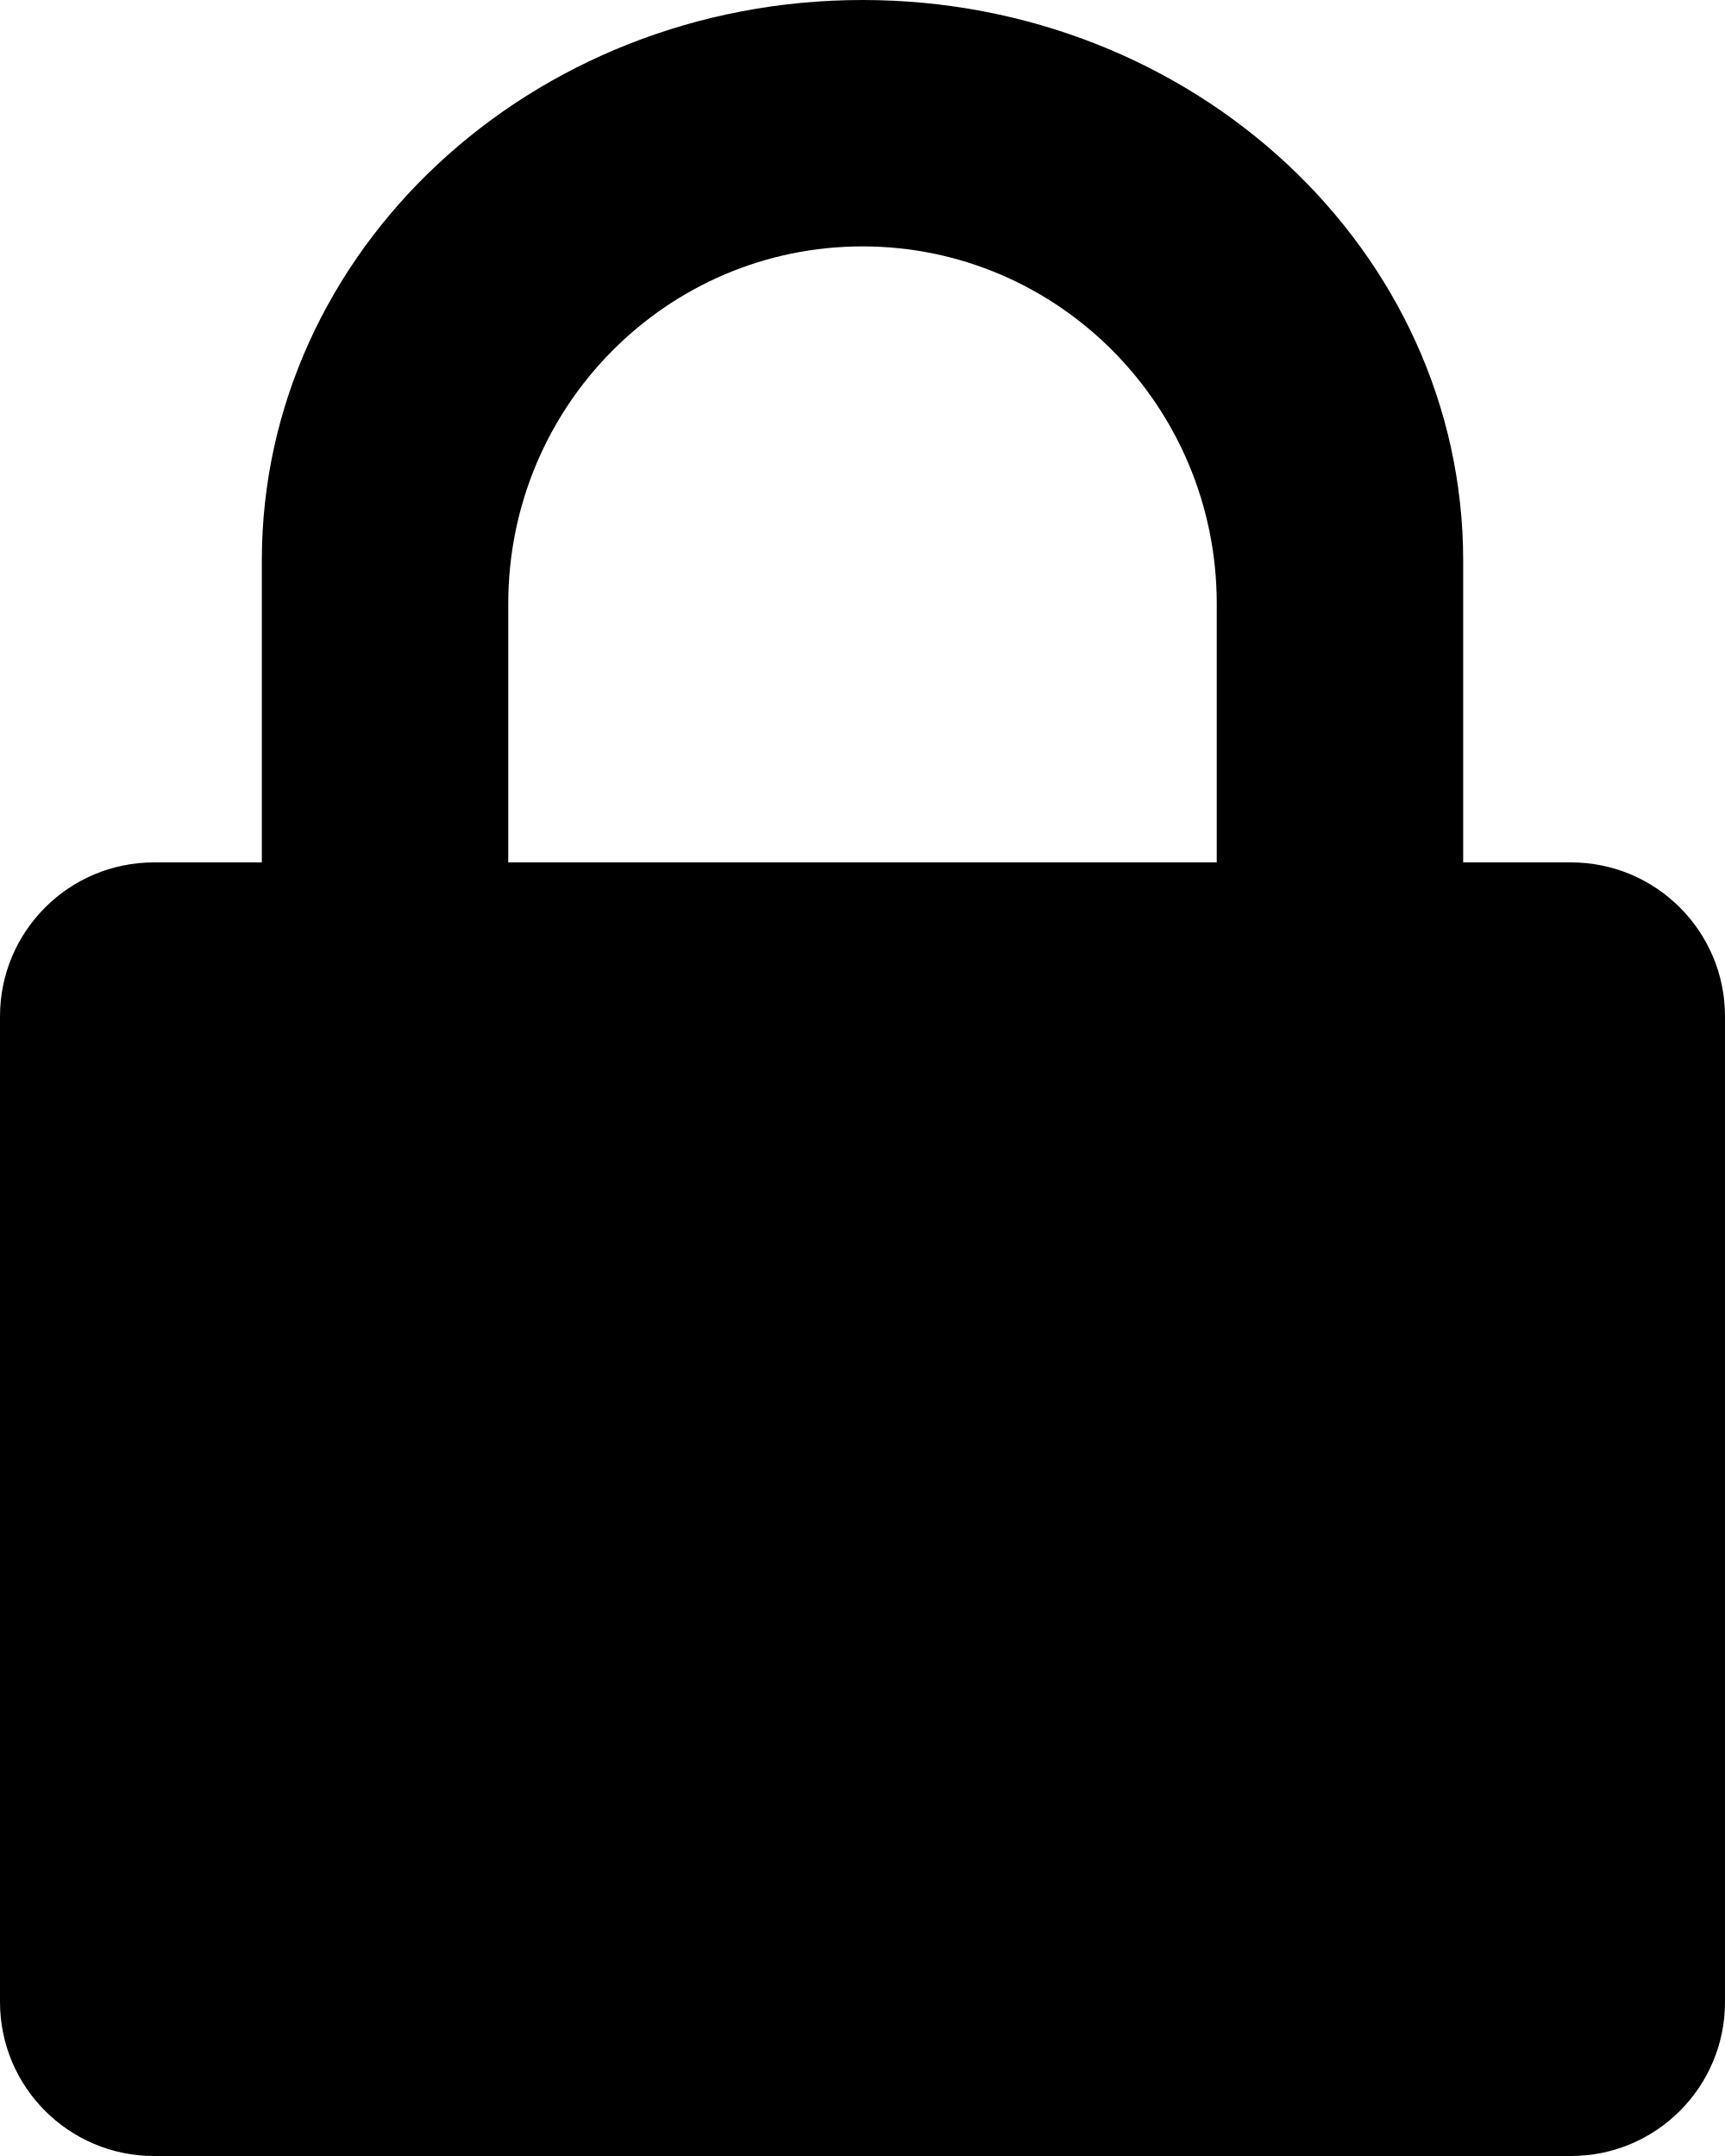
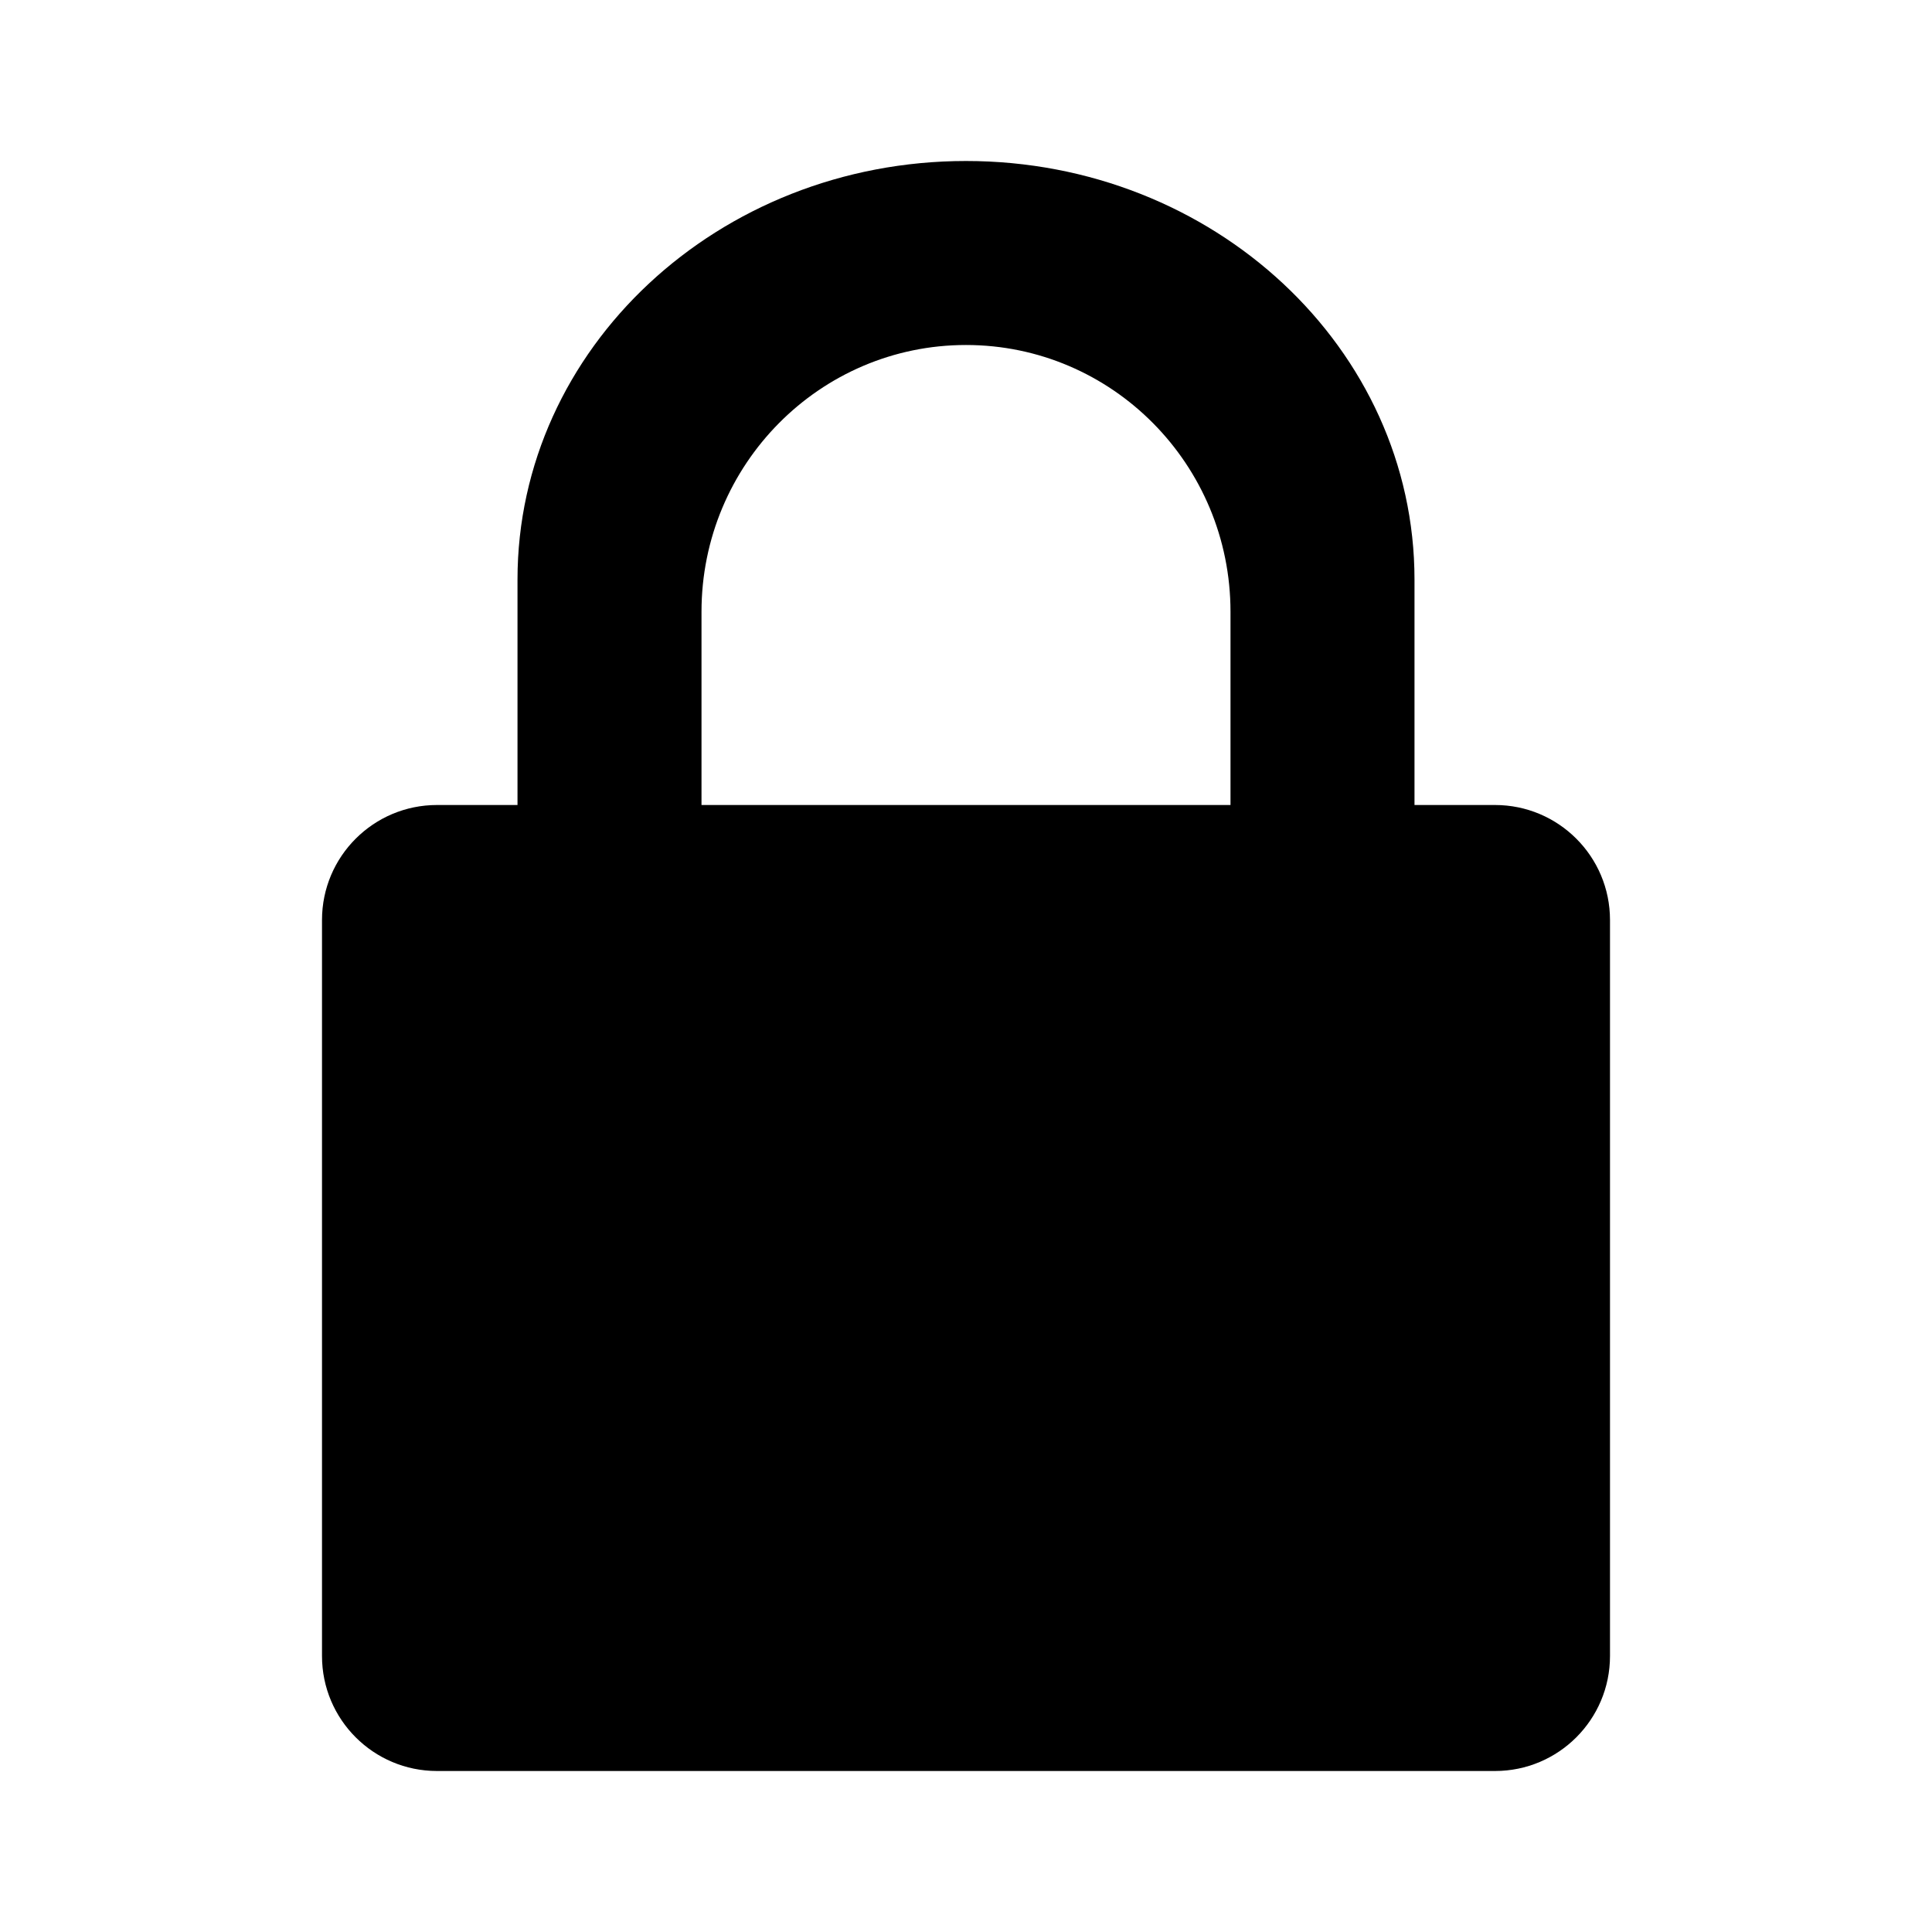
- <svg xmlns="http://www.w3.org/2000/svg" width="224" height="280">
-   <path fill-rule="evenodd" d="M20 112h184c11.046 0 20 8.954 20 20v128c0 11.046-8.954 20-20 20H20c-11.046 0-20-8.954-20-20V132c0-11.046 8.954-20 20-20zM112 0c43.078 0 78 32.594 78 72.8V112H34V72.8C34 32.594 68.922 0 112 0zM66 112h92V78.4c0-25.626-20.595-46.4-46-46.4S66 52.774 66 78.4V112z" />
+ <svg xmlns="http://www.w3.org/2000/svg" width="240" height="240" viewBox="0 0 240 240">
+   <path d="M54.286 100h131.428c7.89 0 14.286 6.396 14.286 14.286v91.428c0 7.89-6.396 14.286-14.286 14.286H54.286C46.396 220 40 213.604 40 205.714v-91.428C40 106.396 46.396 100 54.286 100zM120 20c30.77 0 55.714 23.281 55.714 52v28H64.286V72c0-28.719 24.944-52 55.714-52zm-32.857 80h65.714V76c0-18.304-14.71-33.143-32.857-33.143-18.146 0-32.857 14.839-32.857 33.143v24z" fill-rule="nonzero" />
</svg>
